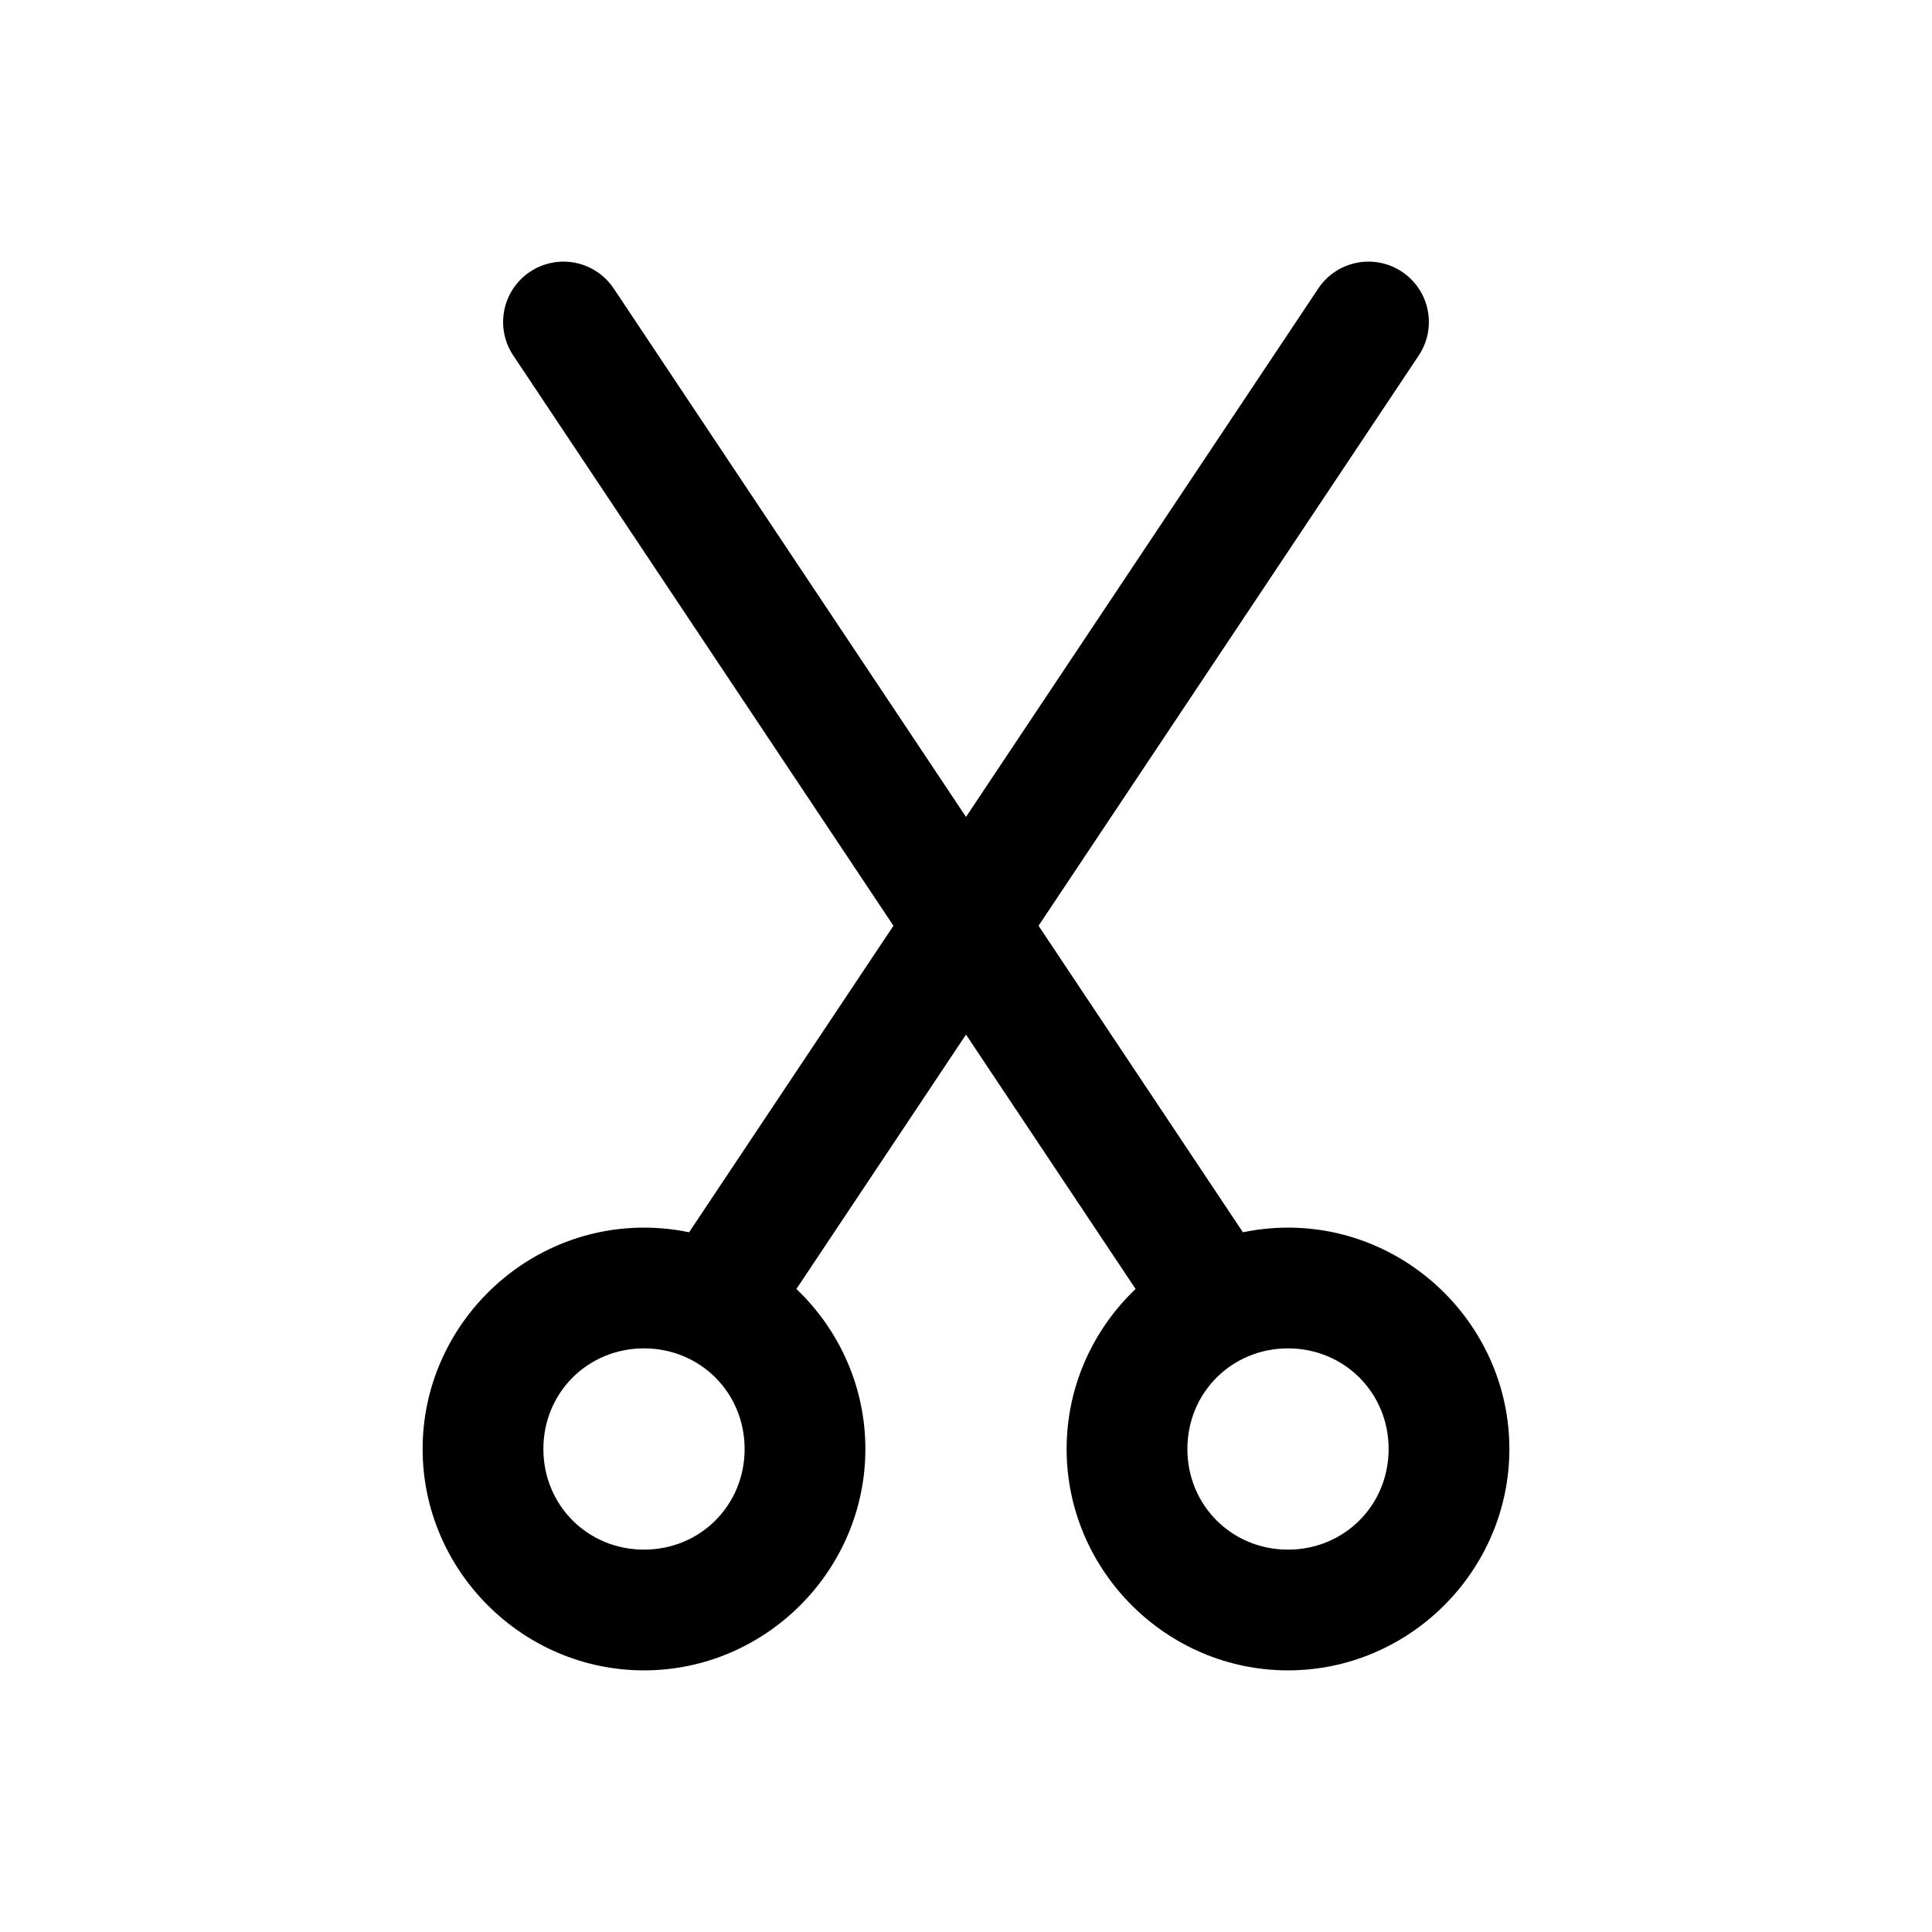
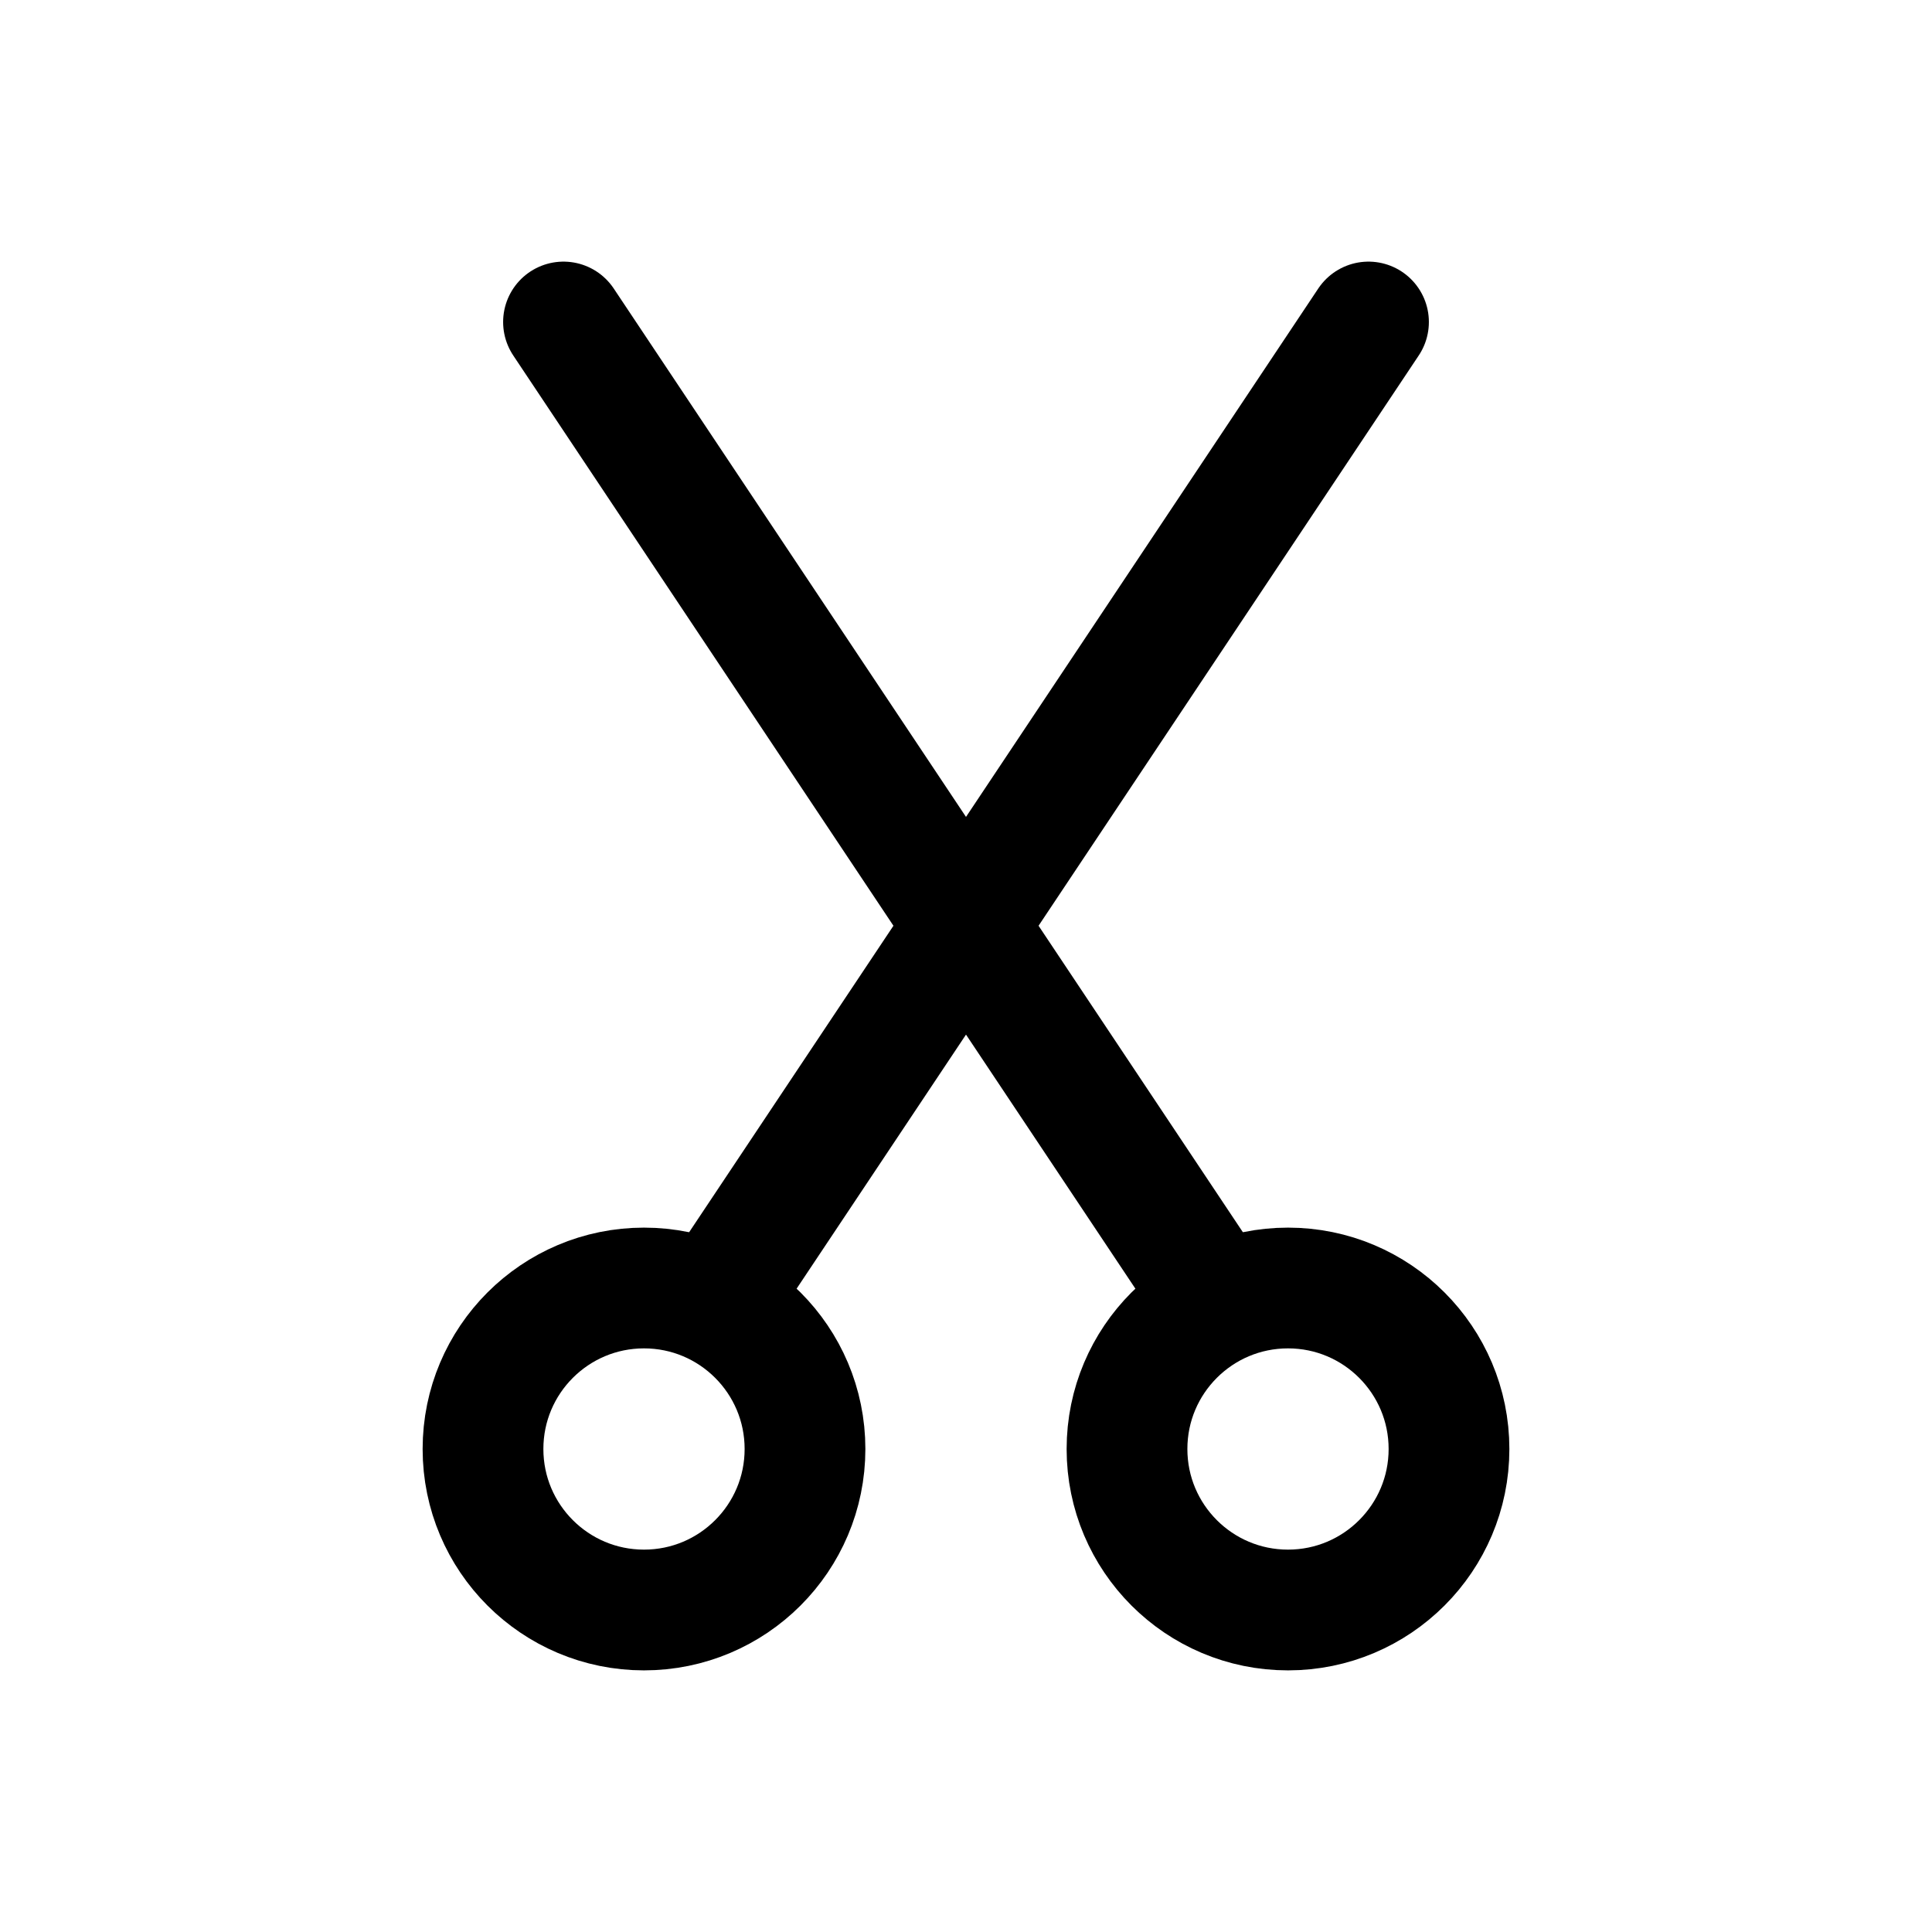
- <svg xmlns="http://www.w3.org/2000/svg" width="240" height="240">
-   <path style="color:#000;fill:#000;stroke-linecap:round;-inkscape-stroke:none" d="M71.47 32.646a7.5 7.5 0 0 0-5.63 1.114 7.5 7.5 0 0 0-2.08 10.4L110.986 115 83.76 155.84a7.5 7.5 0 0 0 2.08 10.4 7.5 7.5 0 0 0 10.4-2.08L120 128.52l23.76 35.64a7.5 7.5 0 0 0 10.4 2.08 7.5 7.5 0 0 0 2.08-10.4L129.014 115l47.226-70.84a7.5 7.5 0 0 0-2.08-10.4 7.5 7.5 0 0 0-10.4 2.08L120 101.48 76.24 35.84a7.5 7.5 0 0 0-4.77-3.194z" />
-   <path style="color:#000;fill:#000;stroke-linecap:round;stroke-linejoin:round;-inkscape-stroke:none" d="M160 152.5c-15.099 0-27.5 12.401-27.5 27.5s12.401 27.5 27.5 27.5 27.5-12.401 27.5-27.5-12.401-27.5-27.5-27.5zm0 15c6.992 0 12.5 5.508 12.5 12.5s-5.508 12.5-12.5 12.5-12.5-5.508-12.5-12.5 5.508-12.5 12.5-12.5zM80 152.5c-15.099 0-27.5 12.401-27.5 27.5s12.401 27.5 27.5 27.5 27.5-12.401 27.5-27.5-12.401-27.5-27.5-27.5zm0 15c6.992 0 12.5 5.508 12.5 12.5s-5.508 12.5-12.5 12.5-12.5-5.508-12.5-12.5 5.508-12.5 12.5-12.5z" />
+ <svg xmlns="http://www.w3.org/2000/svg" width="240" height="240" id="svg5" version="1.1">
+   <defs id="defs2">
+     </defs>
+   <g id="layer1">
+     <path style="fill:none;stroke:#000000;stroke-width:15;stroke-linecap:round;stroke-linejoin:miter;stroke-dasharray:none;stroke-opacity:1" d="M 170,40 90,160" id="path3" />
+     <path style="fill:none;stroke:#000000;stroke-width:15;stroke-linecap:round;stroke-linejoin:miter;stroke-dasharray:none;stroke-opacity:1" d="m 70,40 80,120" id="path4" />
+     <circle style="fill:none;stroke:#000000;stroke-width:15;stroke-linecap:round;stroke-linejoin:round;stroke-dasharray:none" id="path5" cx="80" cy="180" r="20" />
+     <circle style="fill:none;stroke:#000000;stroke-width:15;stroke-linecap:round;stroke-linejoin:round;stroke-dasharray:none" id="path6" cx="160" cy="180" r="20" />
+   </g>
</svg>
